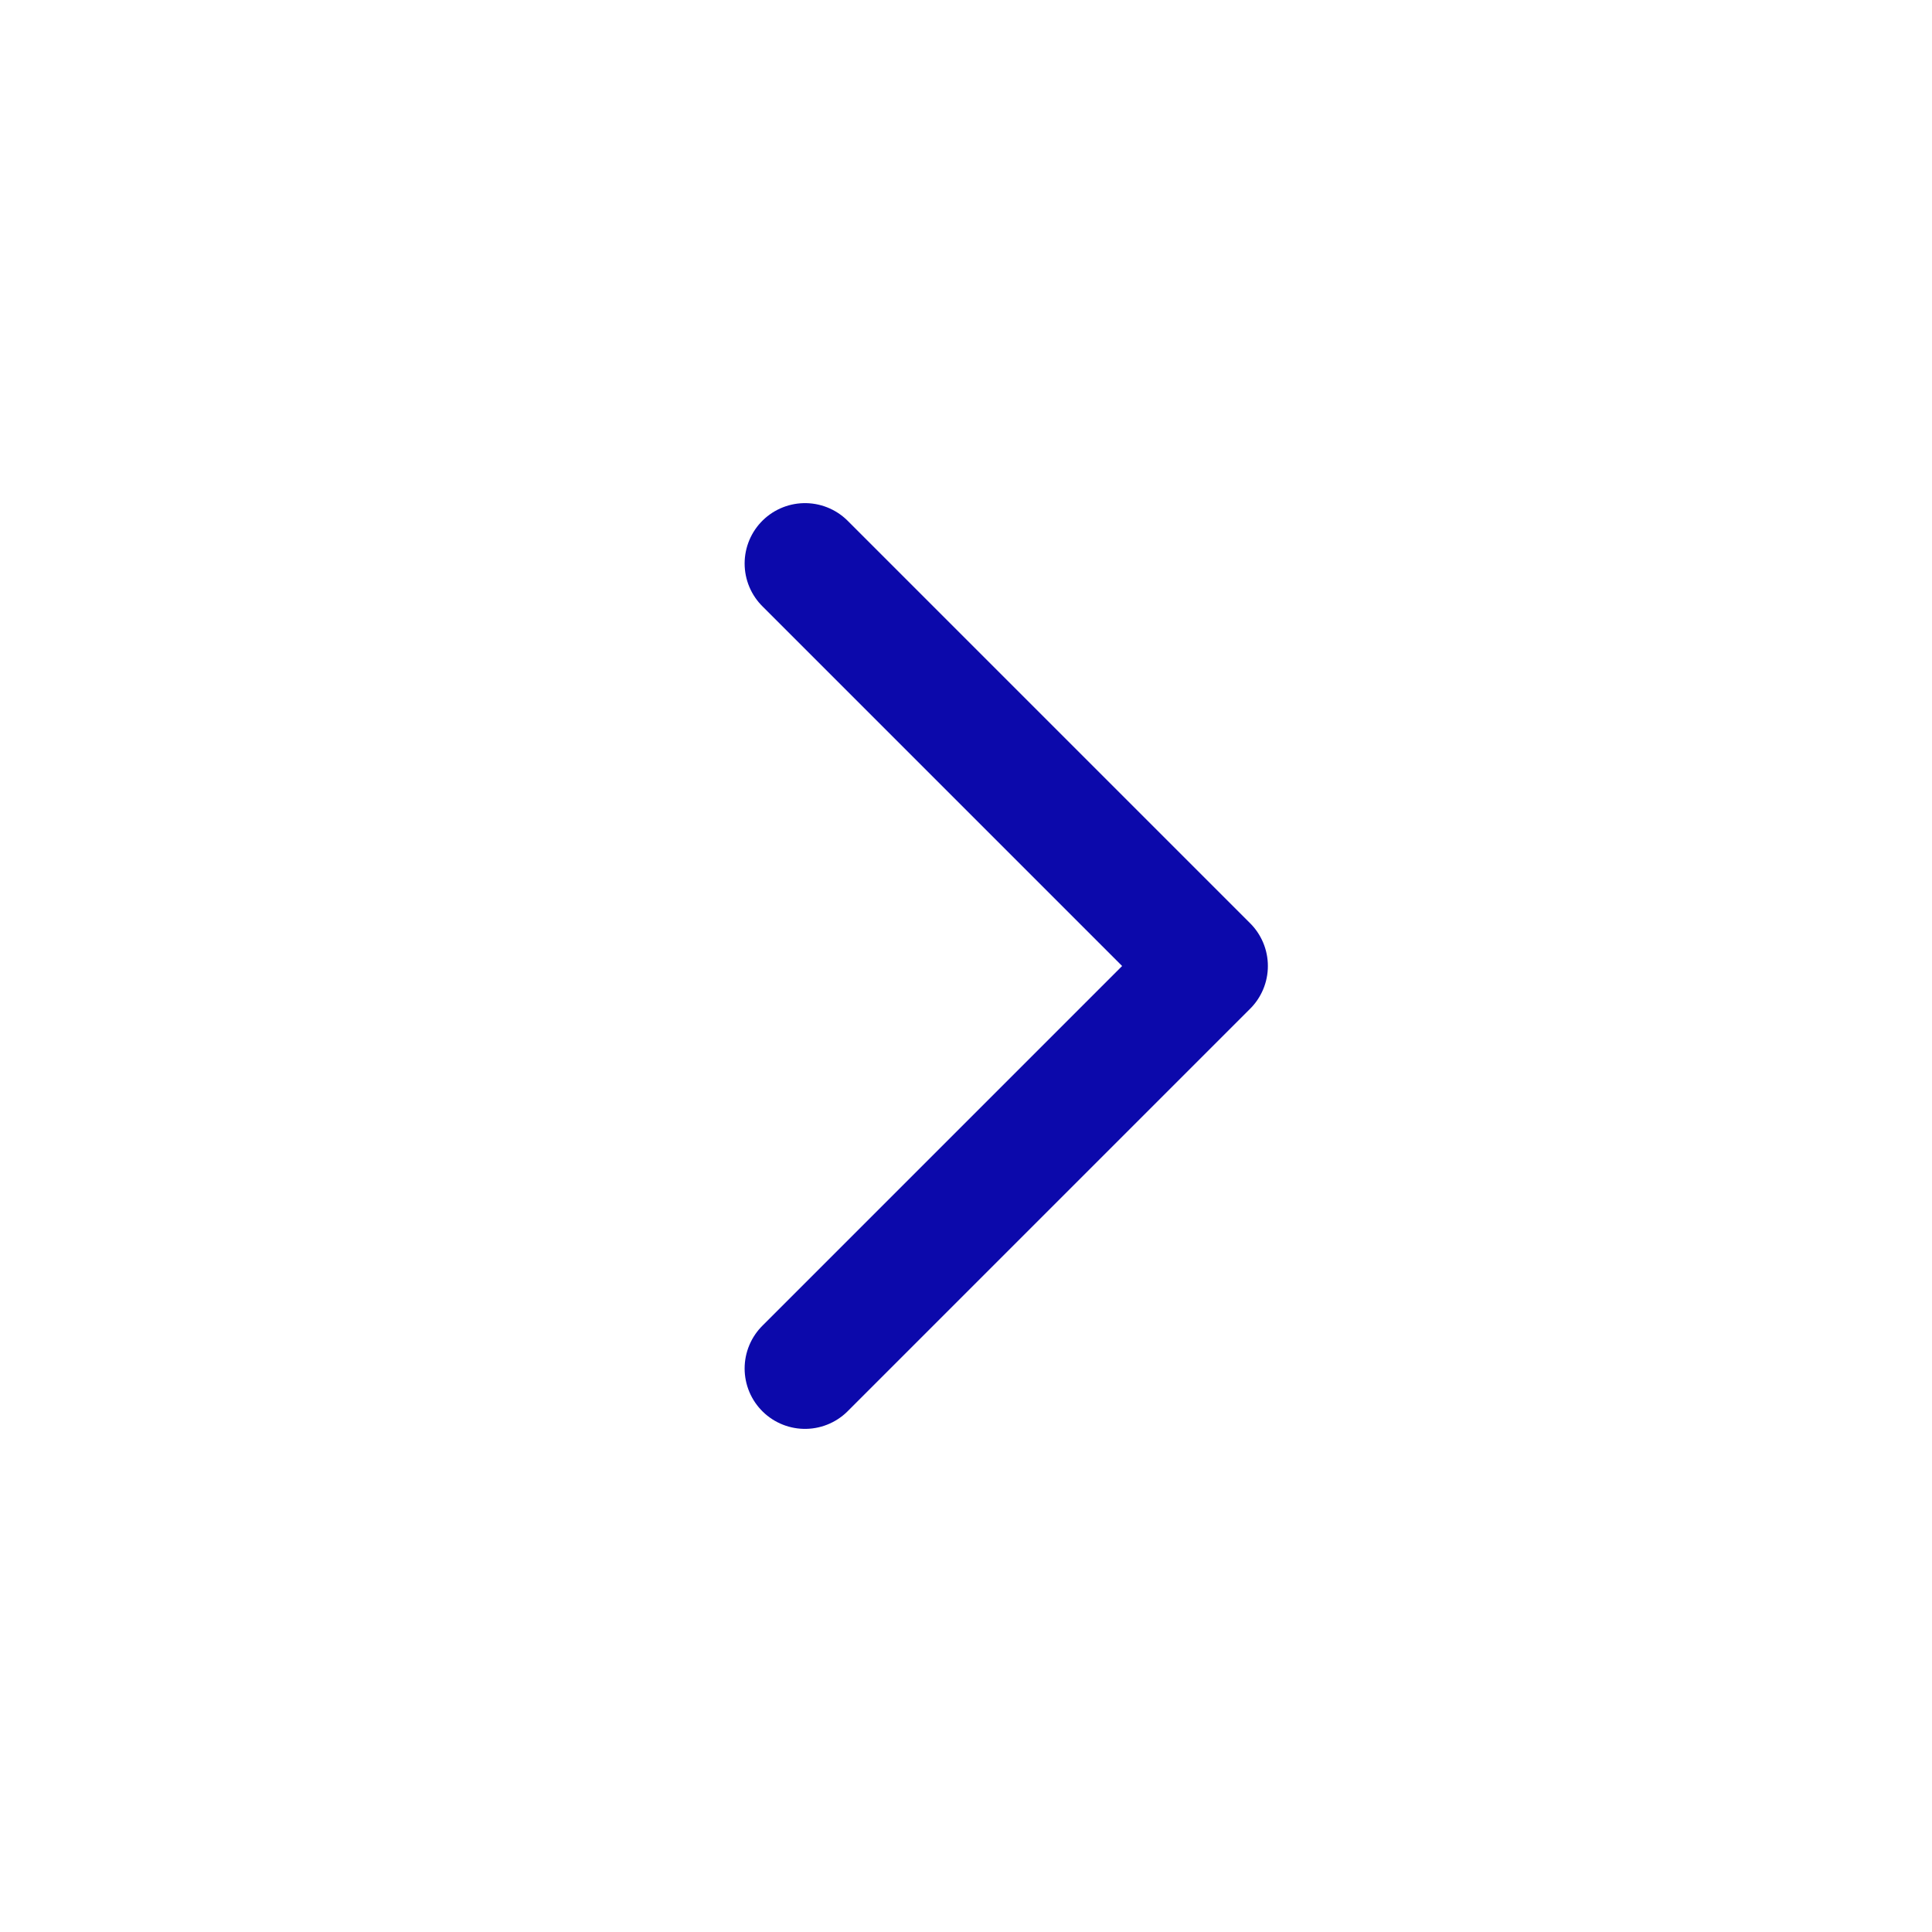
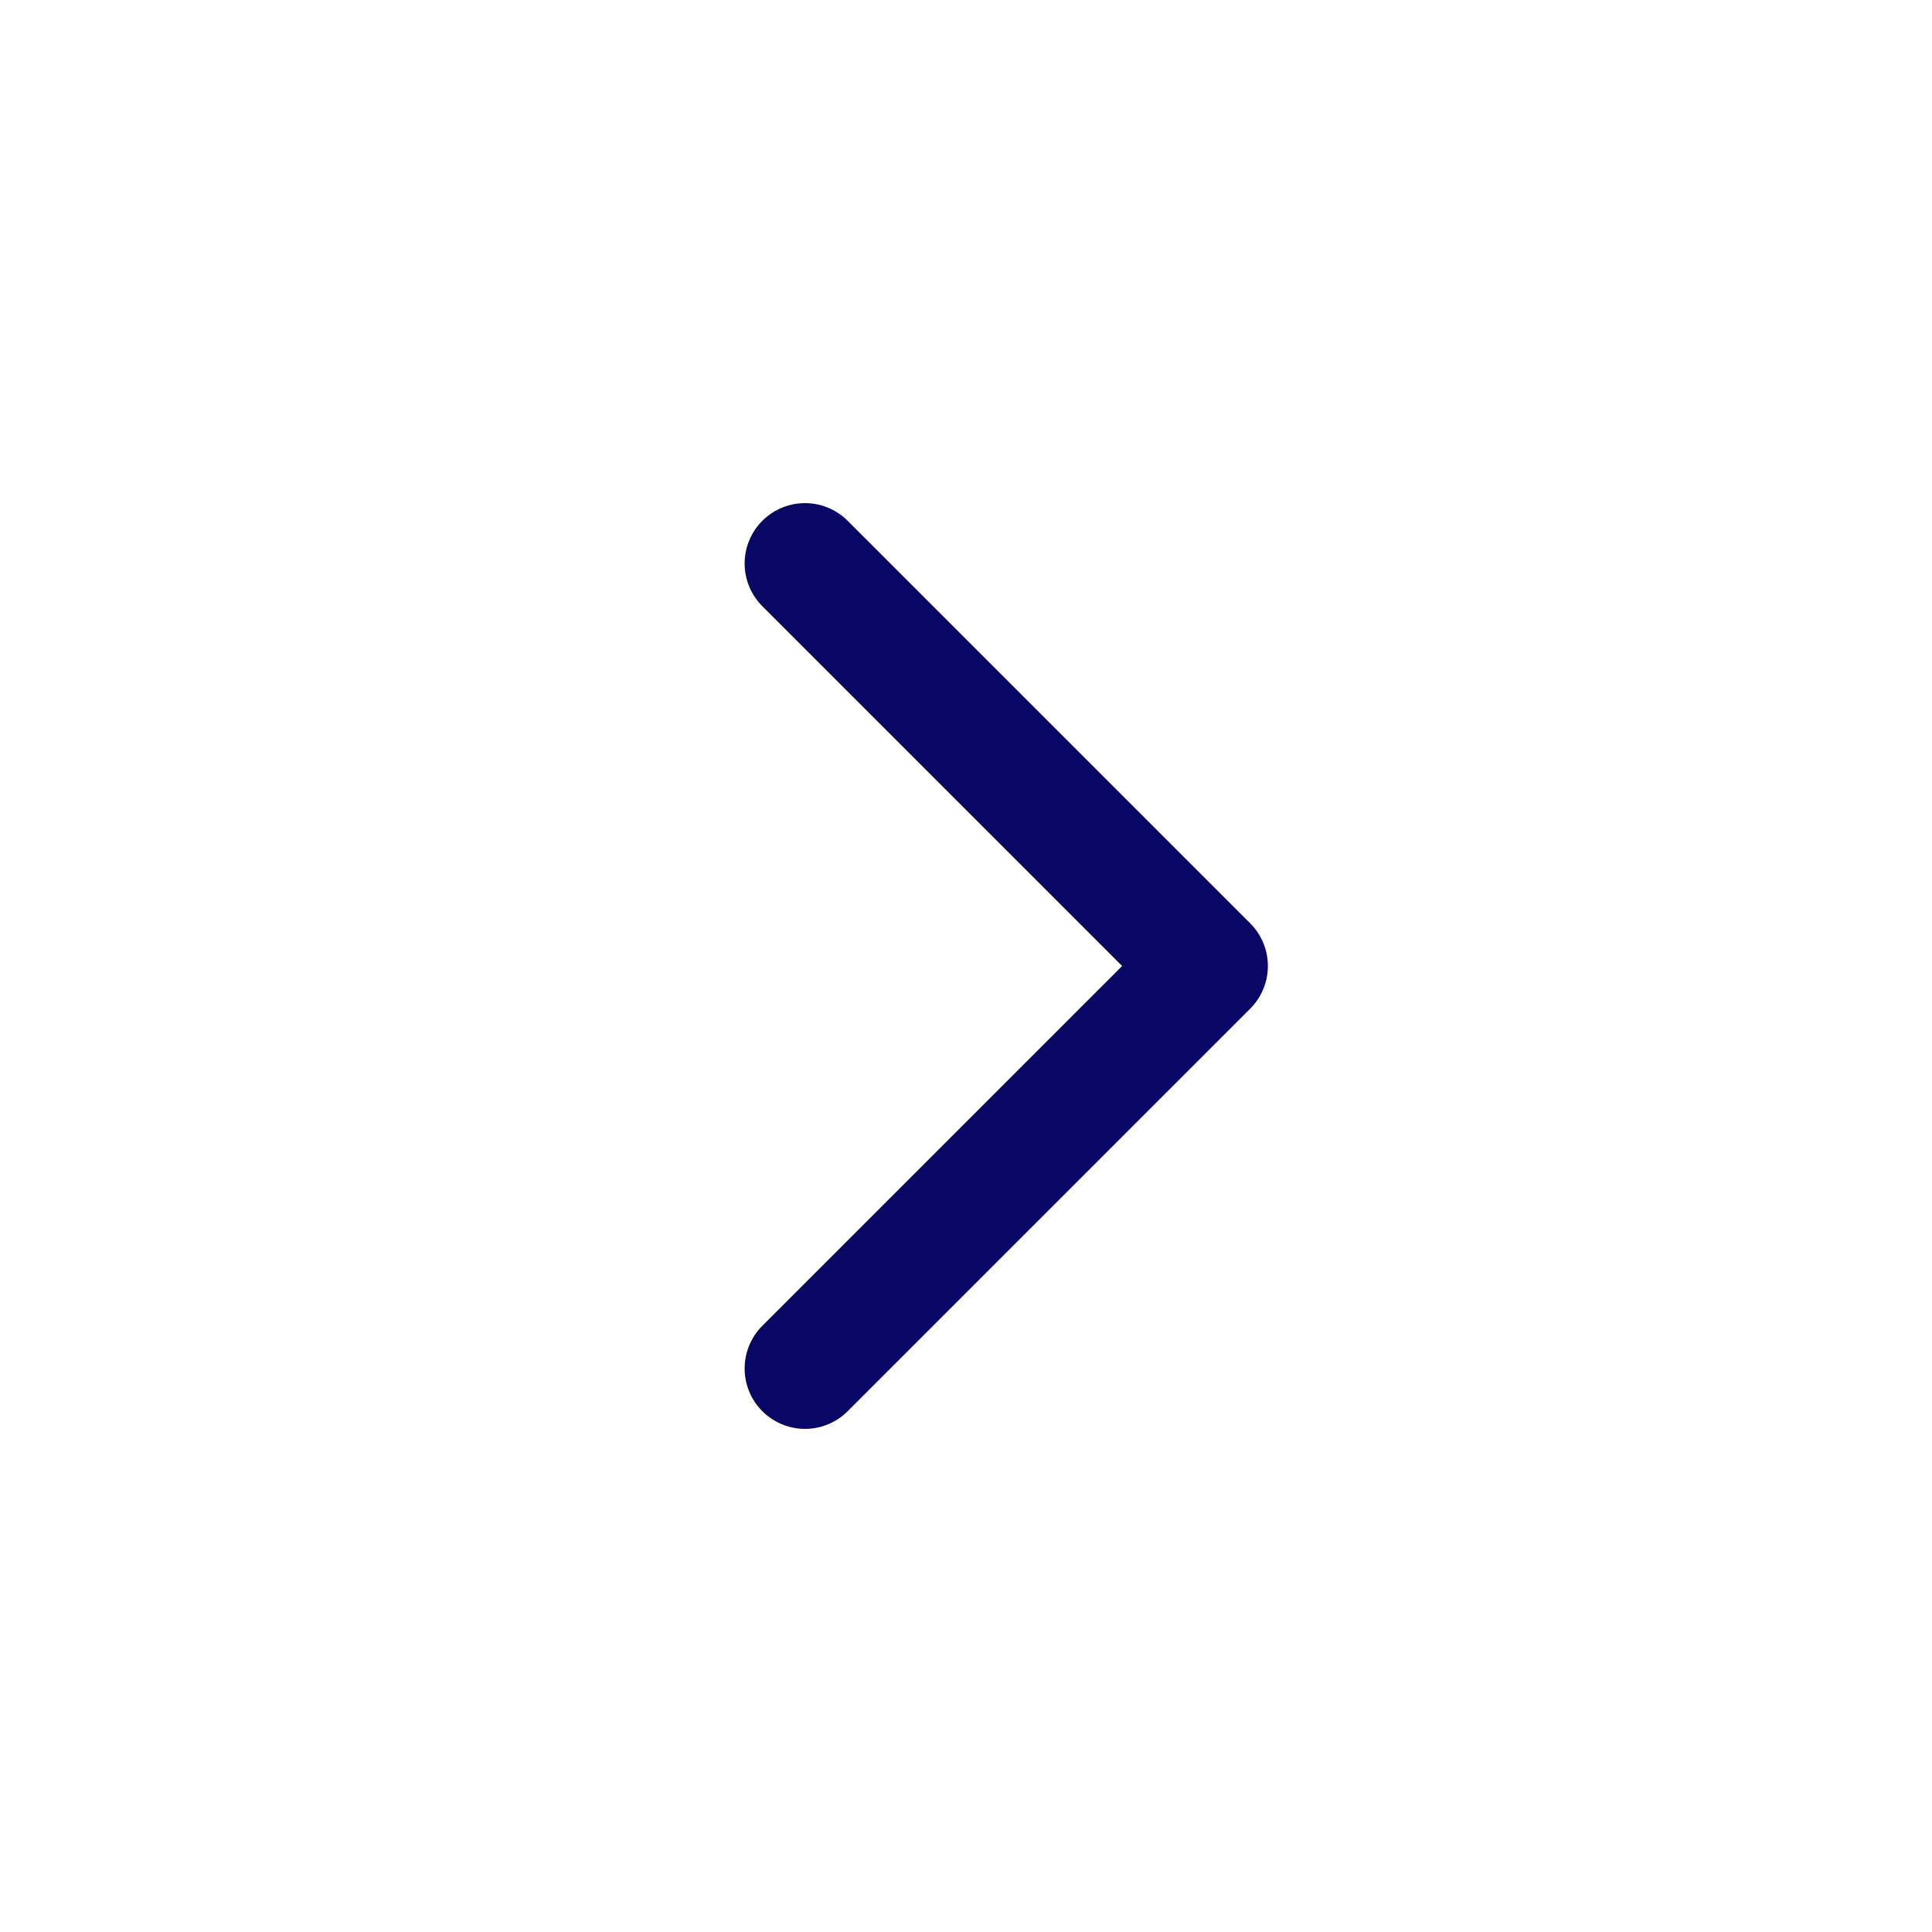
<svg xmlns="http://www.w3.org/2000/svg" width="800px" height="800px" viewBox="0 0 24 24" fill="none">
  <g id="SVGRepo_bgCarrier" stroke-width="0" />
  <g id="SVGRepo_tracerCarrier" stroke-linecap="round" stroke-linejoin="round" />
  <g id="SVGRepo_iconCarrier">
-     <path d="M10 7L15 12L10 17" stroke="#0c09ab" stroke-width="1.5" stroke-linecap="round" stroke-linejoin="round" />
+     <path d="M10 7L15 12L10 17" stroke="#090766" stroke-width="1.5" stroke-linecap="round" stroke-linejoin="round" />
  </g>
</svg>
